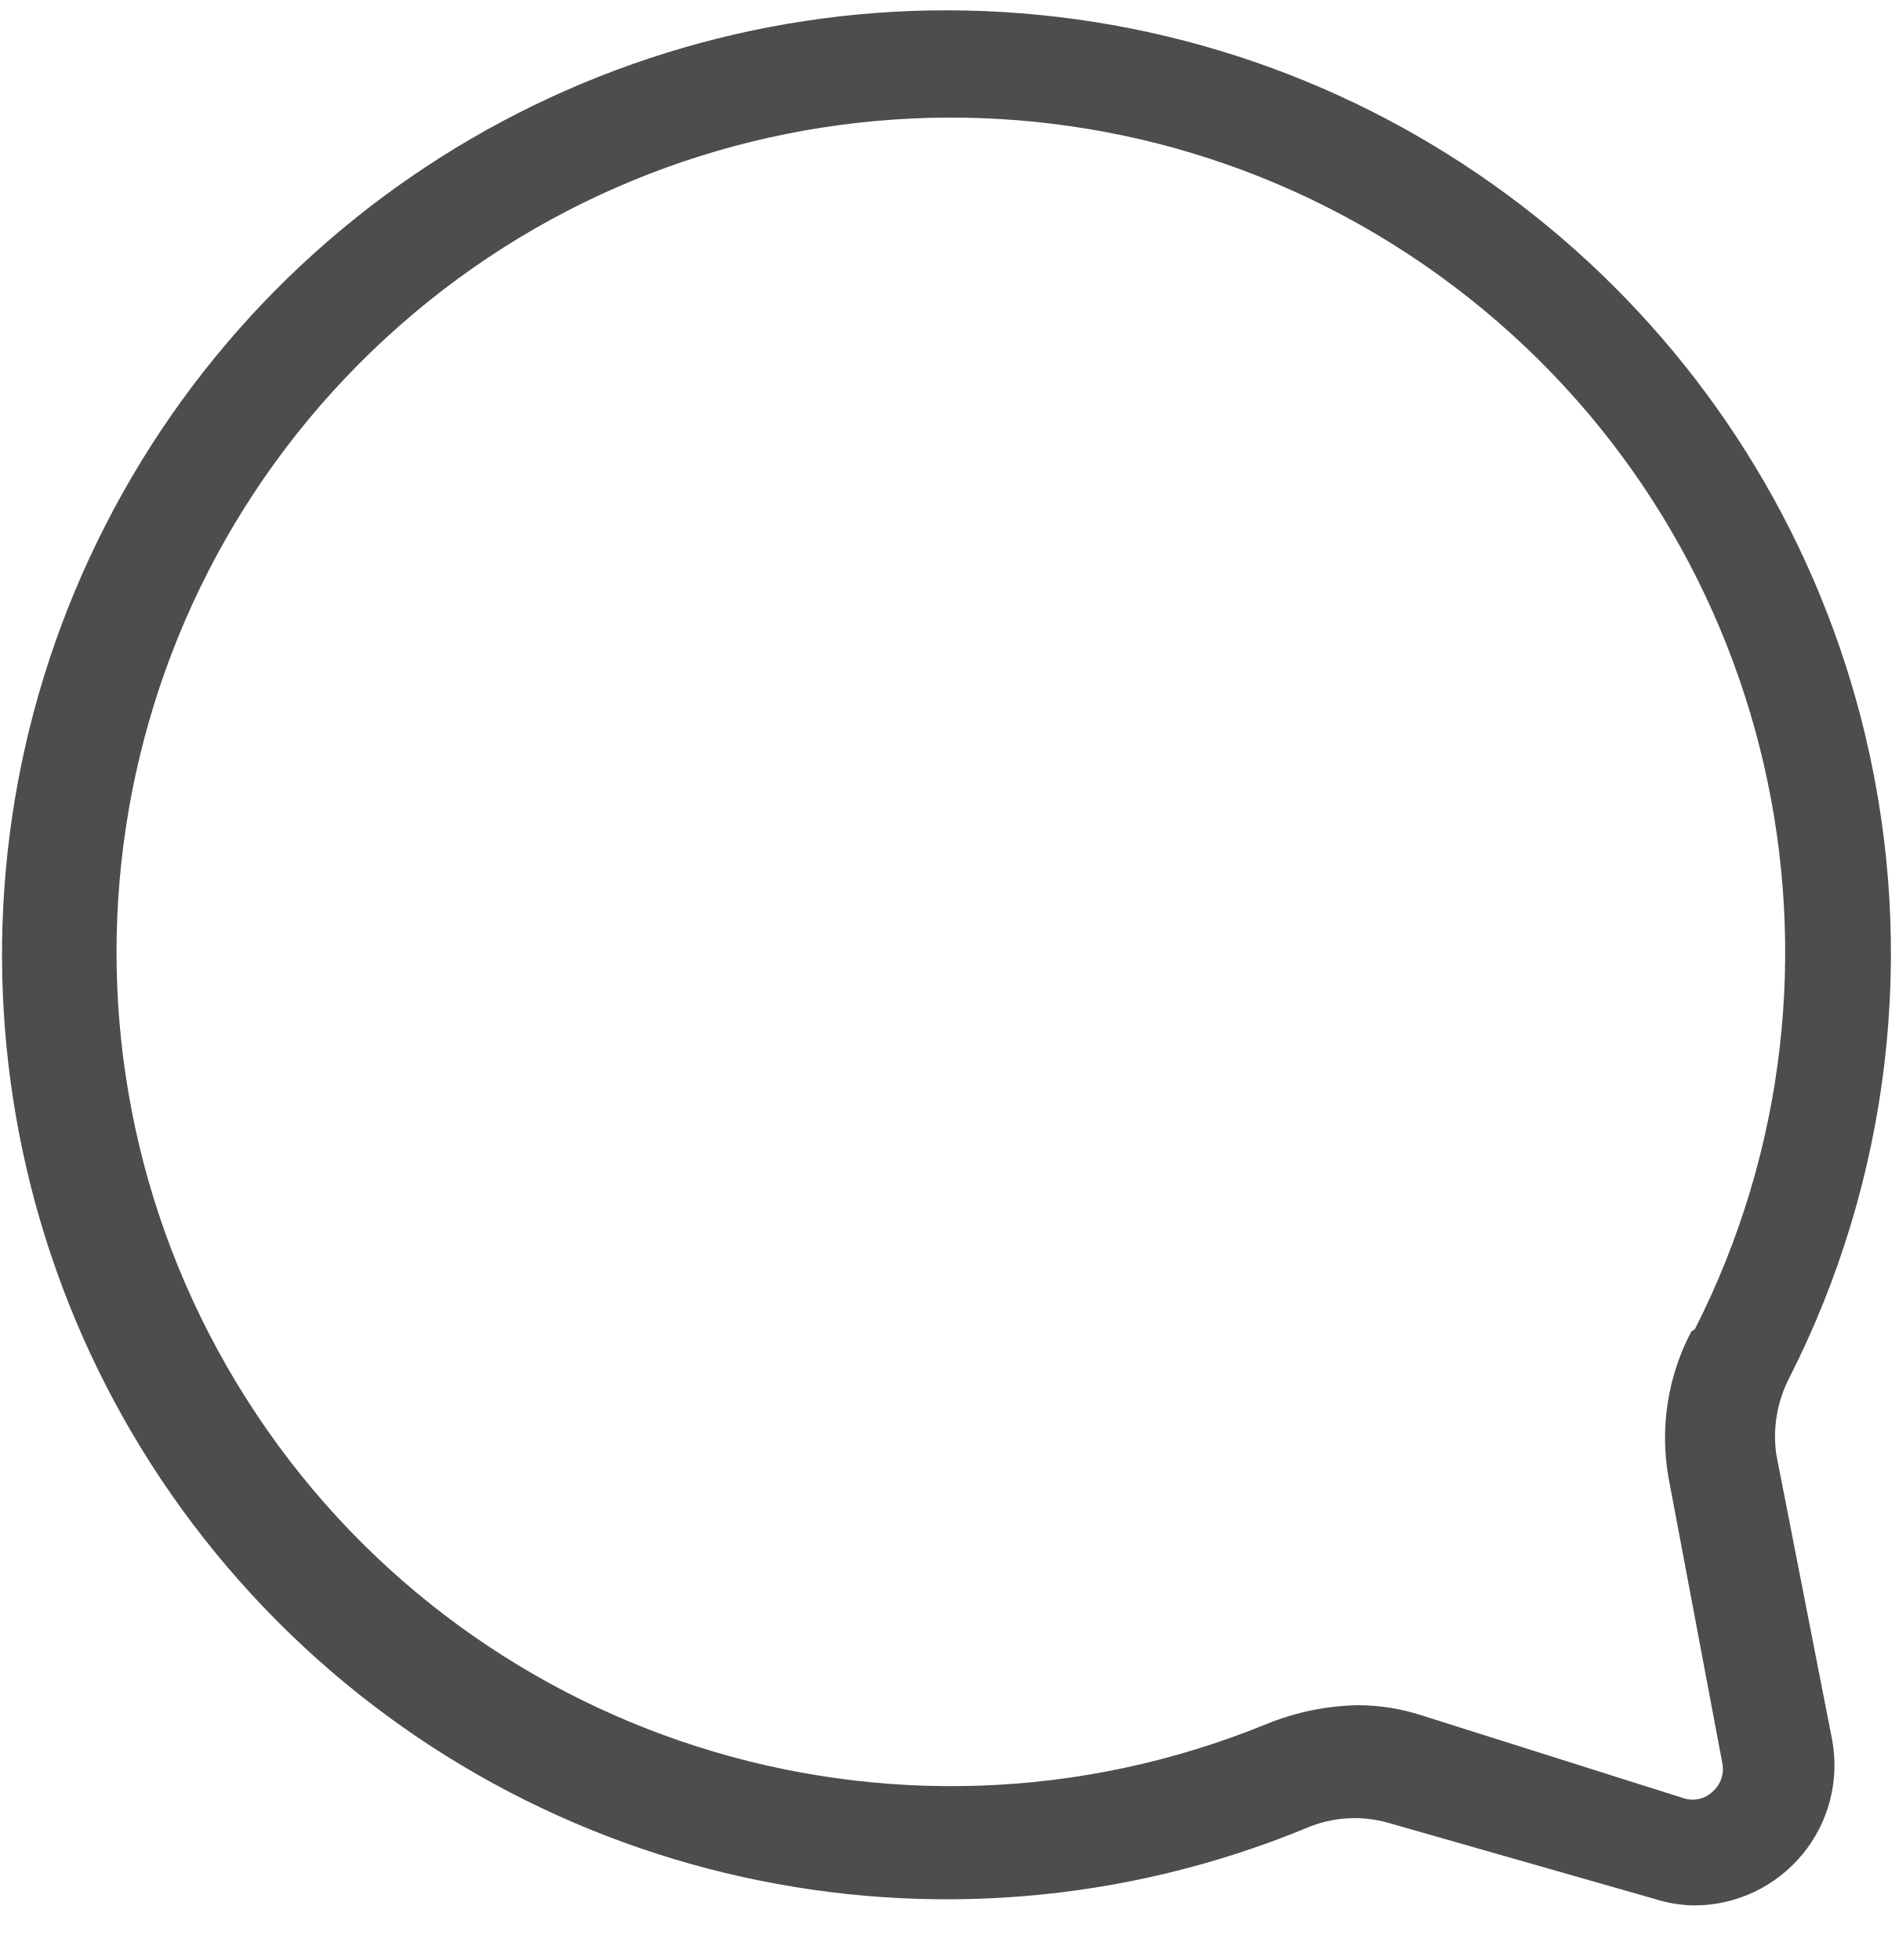
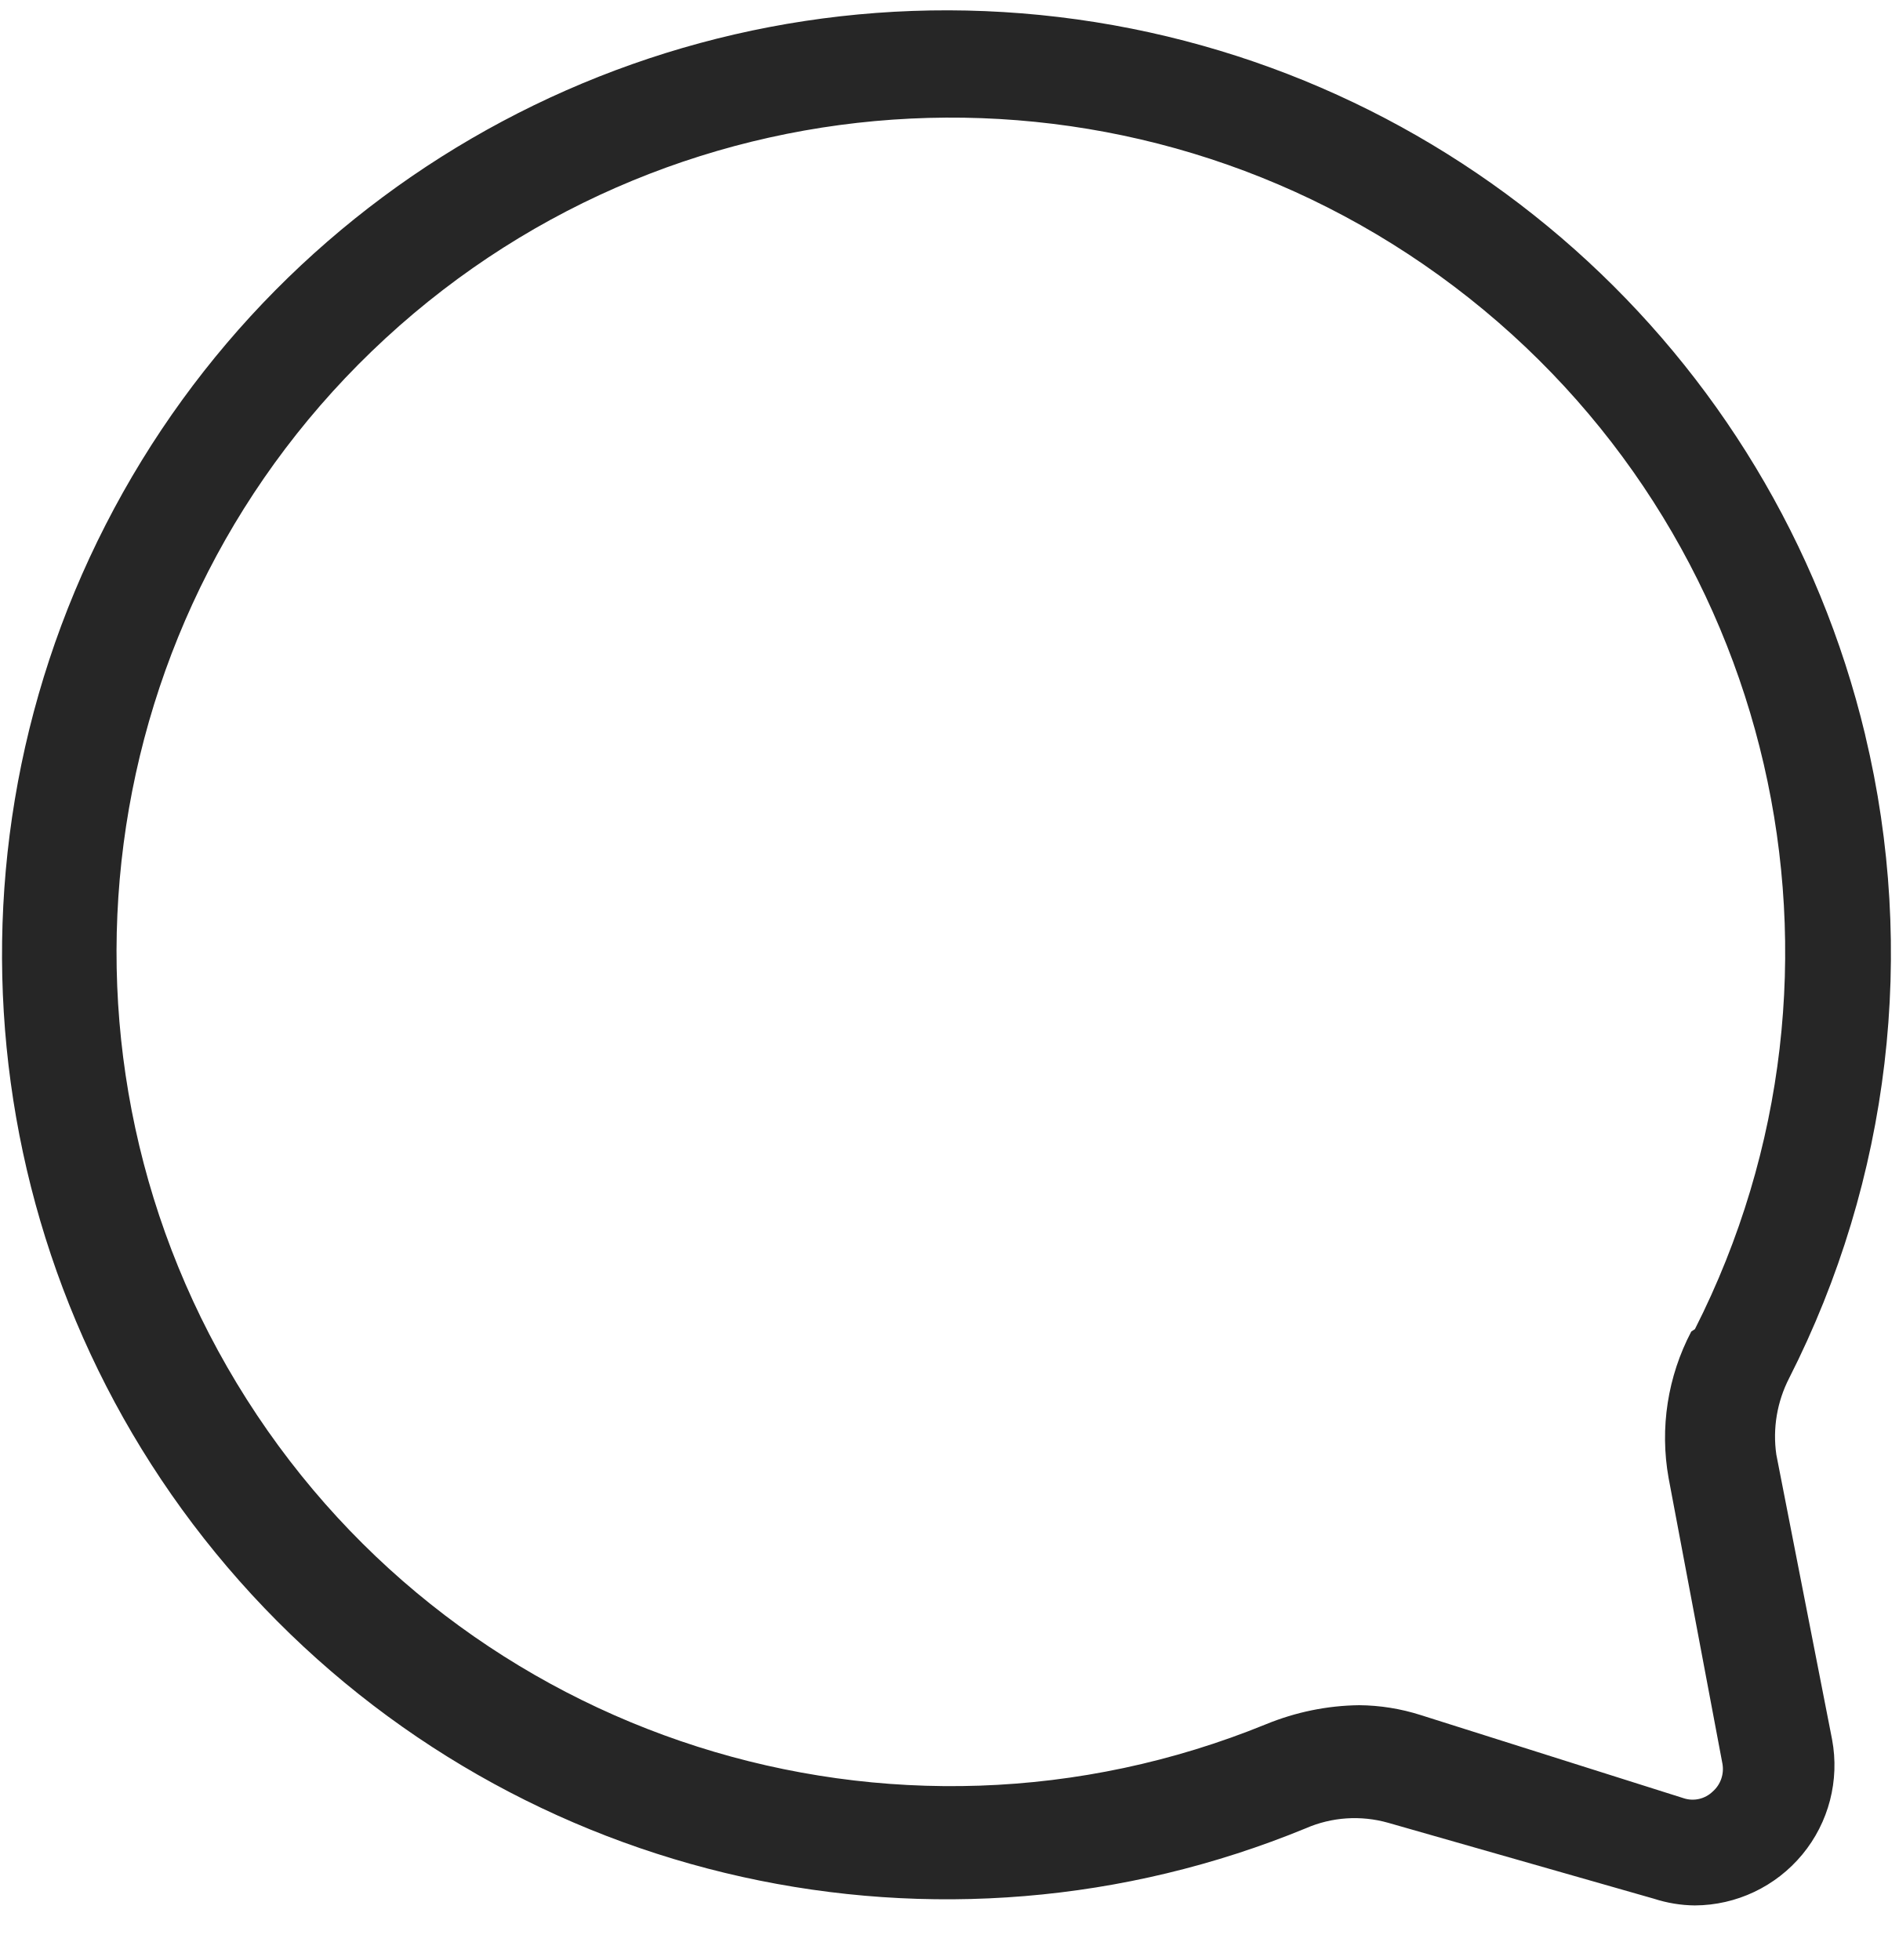
<svg xmlns="http://www.w3.org/2000/svg" height="32" viewBox="0 0 31 32" width="31">
-   <path d="m371.45 14c-1.503-6.278-6.757-10.956-13.167-11.722-6.41-.766-12.618 2.542-15.558 8.289-2.94 5.747-1.988 12.717 2.384 17.466 4.373 4.749 11.24 6.272 17.21 3.816.423-.184.896-.215 1.34-.09l4.34 1.24c.216.07.442.108.67.11.679-.003 1.321-.308 1.754-.831.433-.523.611-1.212.486-1.879l-.91-4.65c-.062-.428.012-.865.21-1.25 1.647-3.242 2.087-6.964 1.24-10.5zm-2.84 9.74c-.385.733-.516 1.574-.37 2.39l.88 4.67c.028.168-.032.338-.16.45-.124.12-.305.163-.47.11l-4.3-1.36c-.323-.103-.661-.157-1-.16-.522.006-1.037.112-1.52.31-6.101 2.49-13.109.256-16.643-5.305-3.534-5.562-2.579-12.855 2.266-17.321 4.846-4.465 12.193-4.821 17.448-.845 5.255 3.976 6.909 11.144 3.929 17.021z" fill="#4d4d4f" transform="translate(-341 -2)" />
+   <path d="m371.45 14c-1.503-6.278-6.757-10.956-13.167-11.722-6.41-.766-12.618 2.542-15.558 8.289-2.94 5.747-1.988 12.717 2.384 17.466 4.373 4.749 11.24 6.272 17.21 3.816.423-.184.896-.215 1.34-.09l4.34 1.24c.216.07.442.108.67.11.679-.003 1.321-.308 1.754-.831.433-.523.611-1.212.486-1.879l-.91-4.65c-.062-.428.012-.865.21-1.25 1.647-3.242 2.087-6.964 1.24-10.5zm-2.84 9.74c-.385.733-.516 1.574-.37 2.39l.88 4.67c.028.168-.032.338-.16.45-.124.12-.305.163-.47.11l-4.3-1.36c-.323-.103-.661-.157-1-.16-.522.006-1.037.112-1.52.31-6.101 2.49-13.109.256-16.643-5.305-3.534-5.562-2.579-12.855 2.266-17.321 4.846-4.465 12.193-4.821 17.448-.845 5.255 3.976 6.909 11.144 3.929 17.021z" fill="#262626" transform="translate(-341 -2)" />
</svg>
